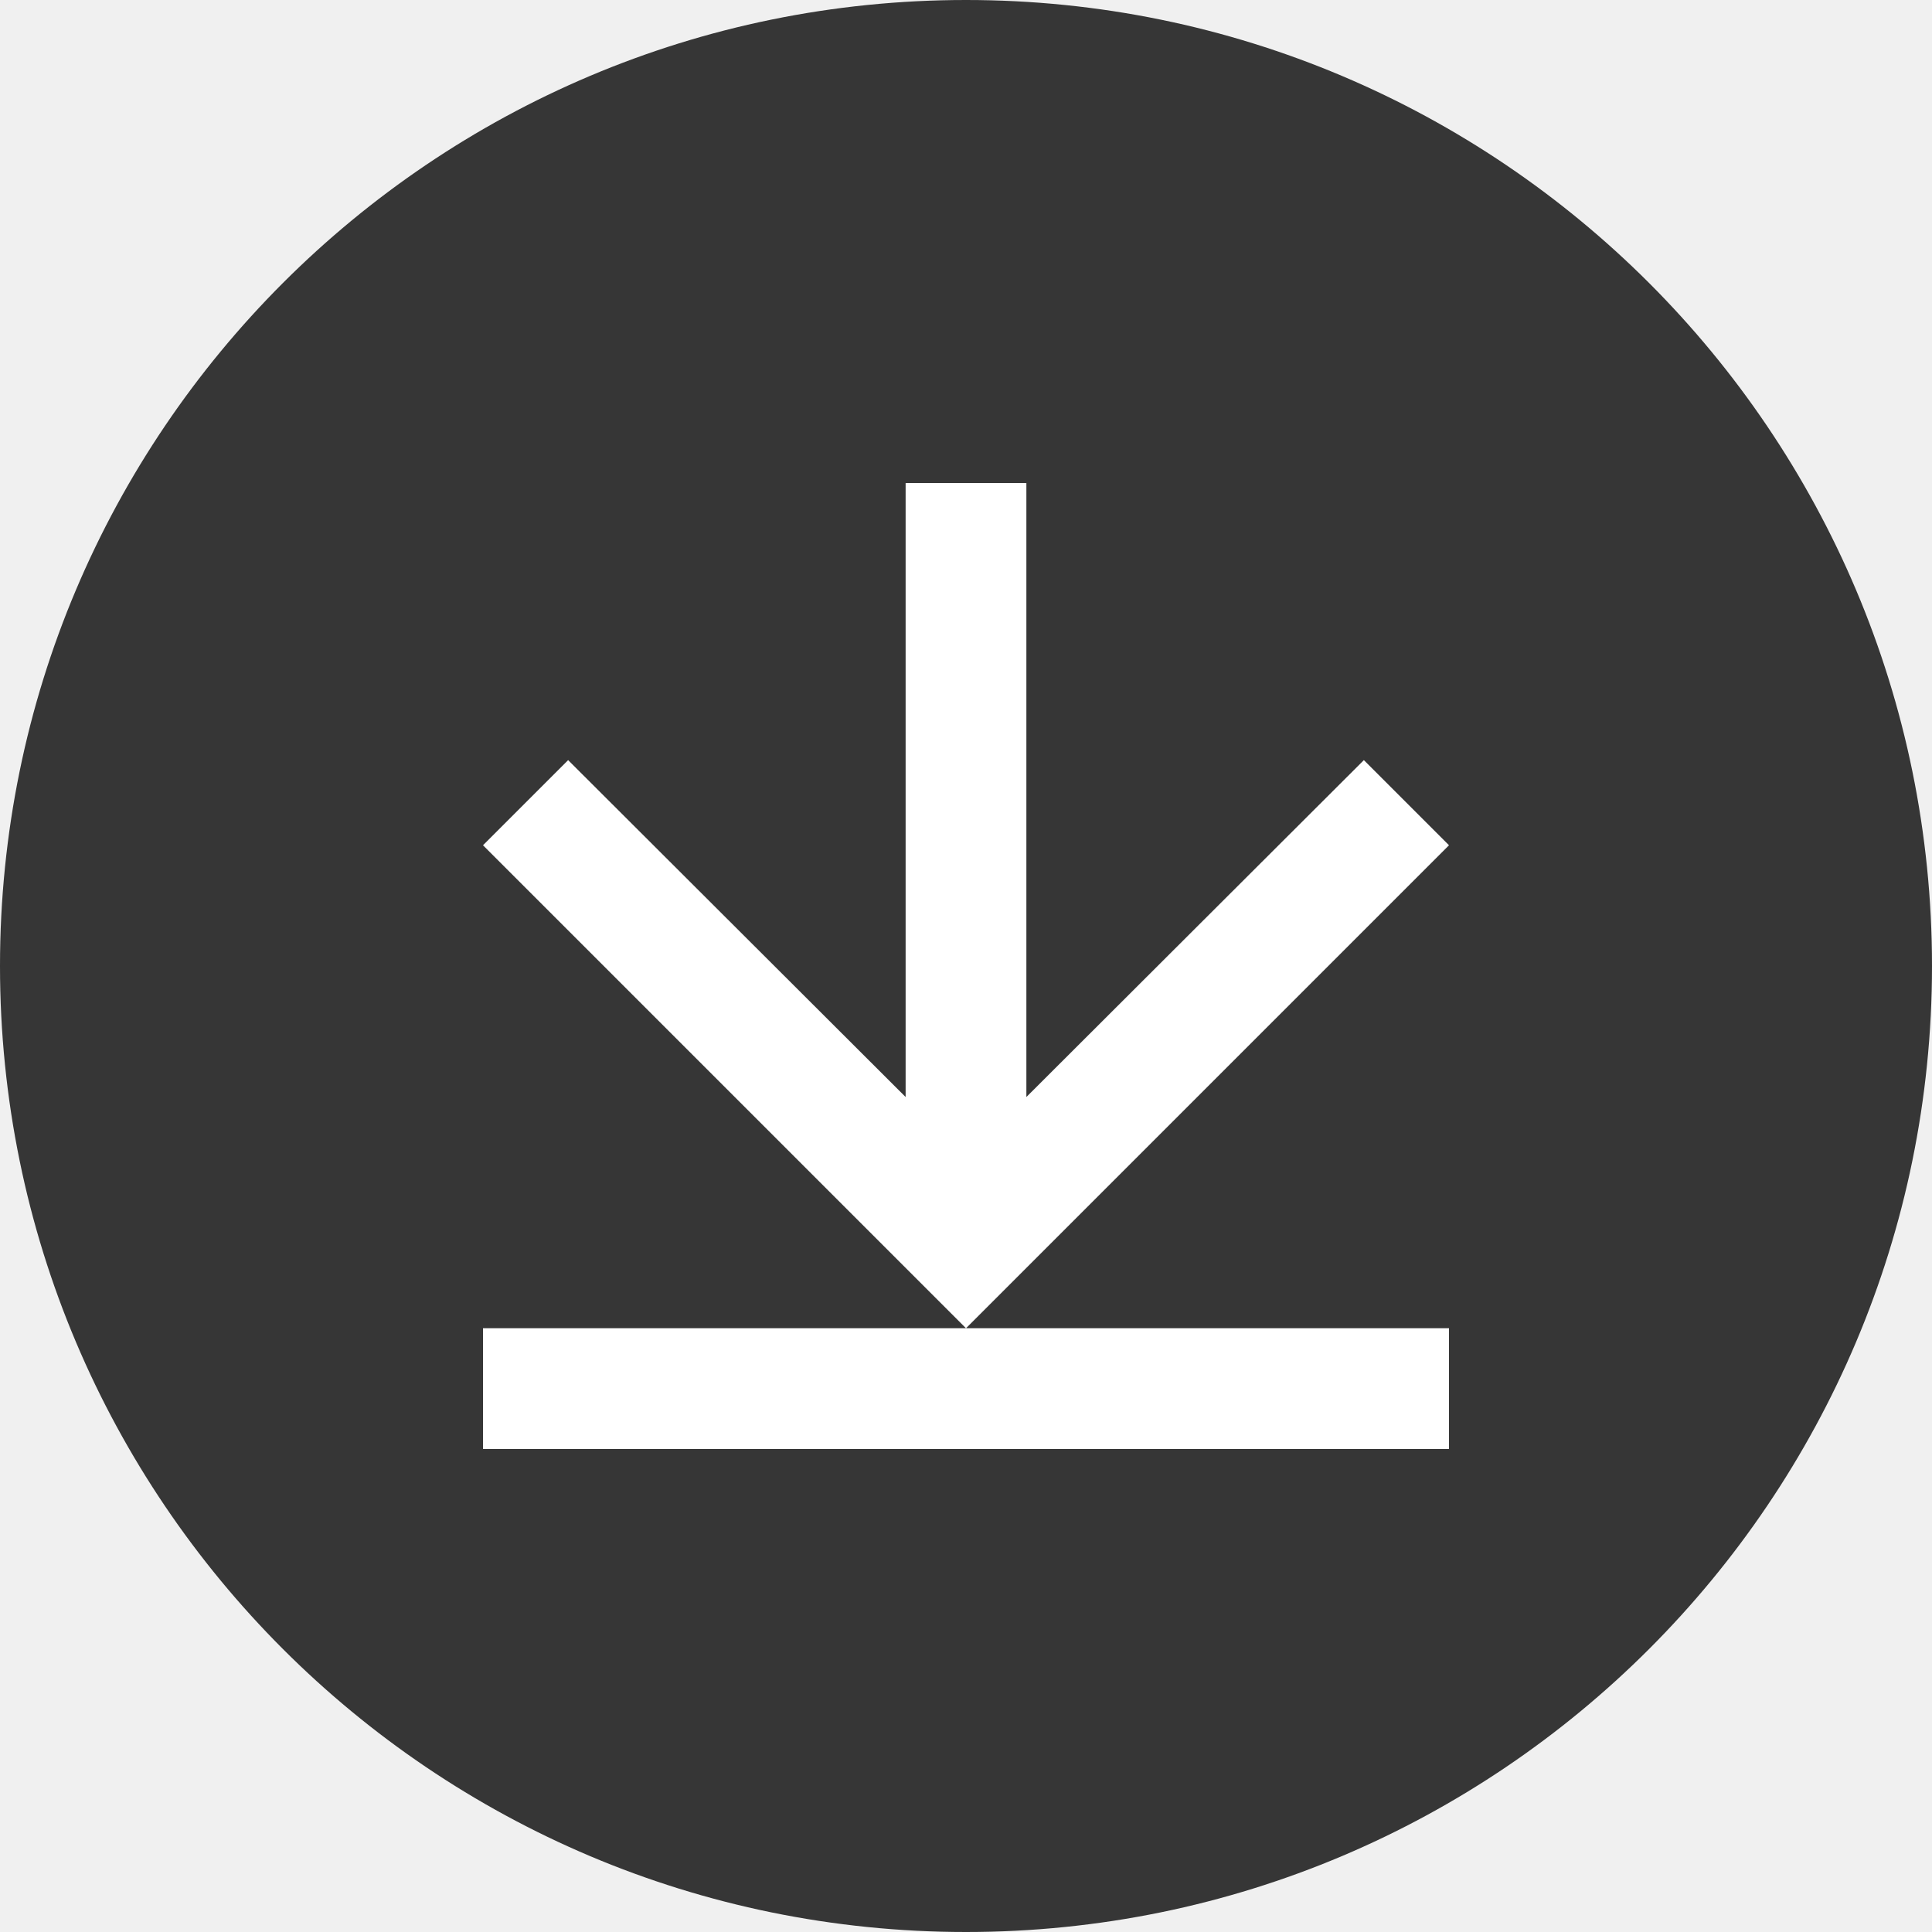
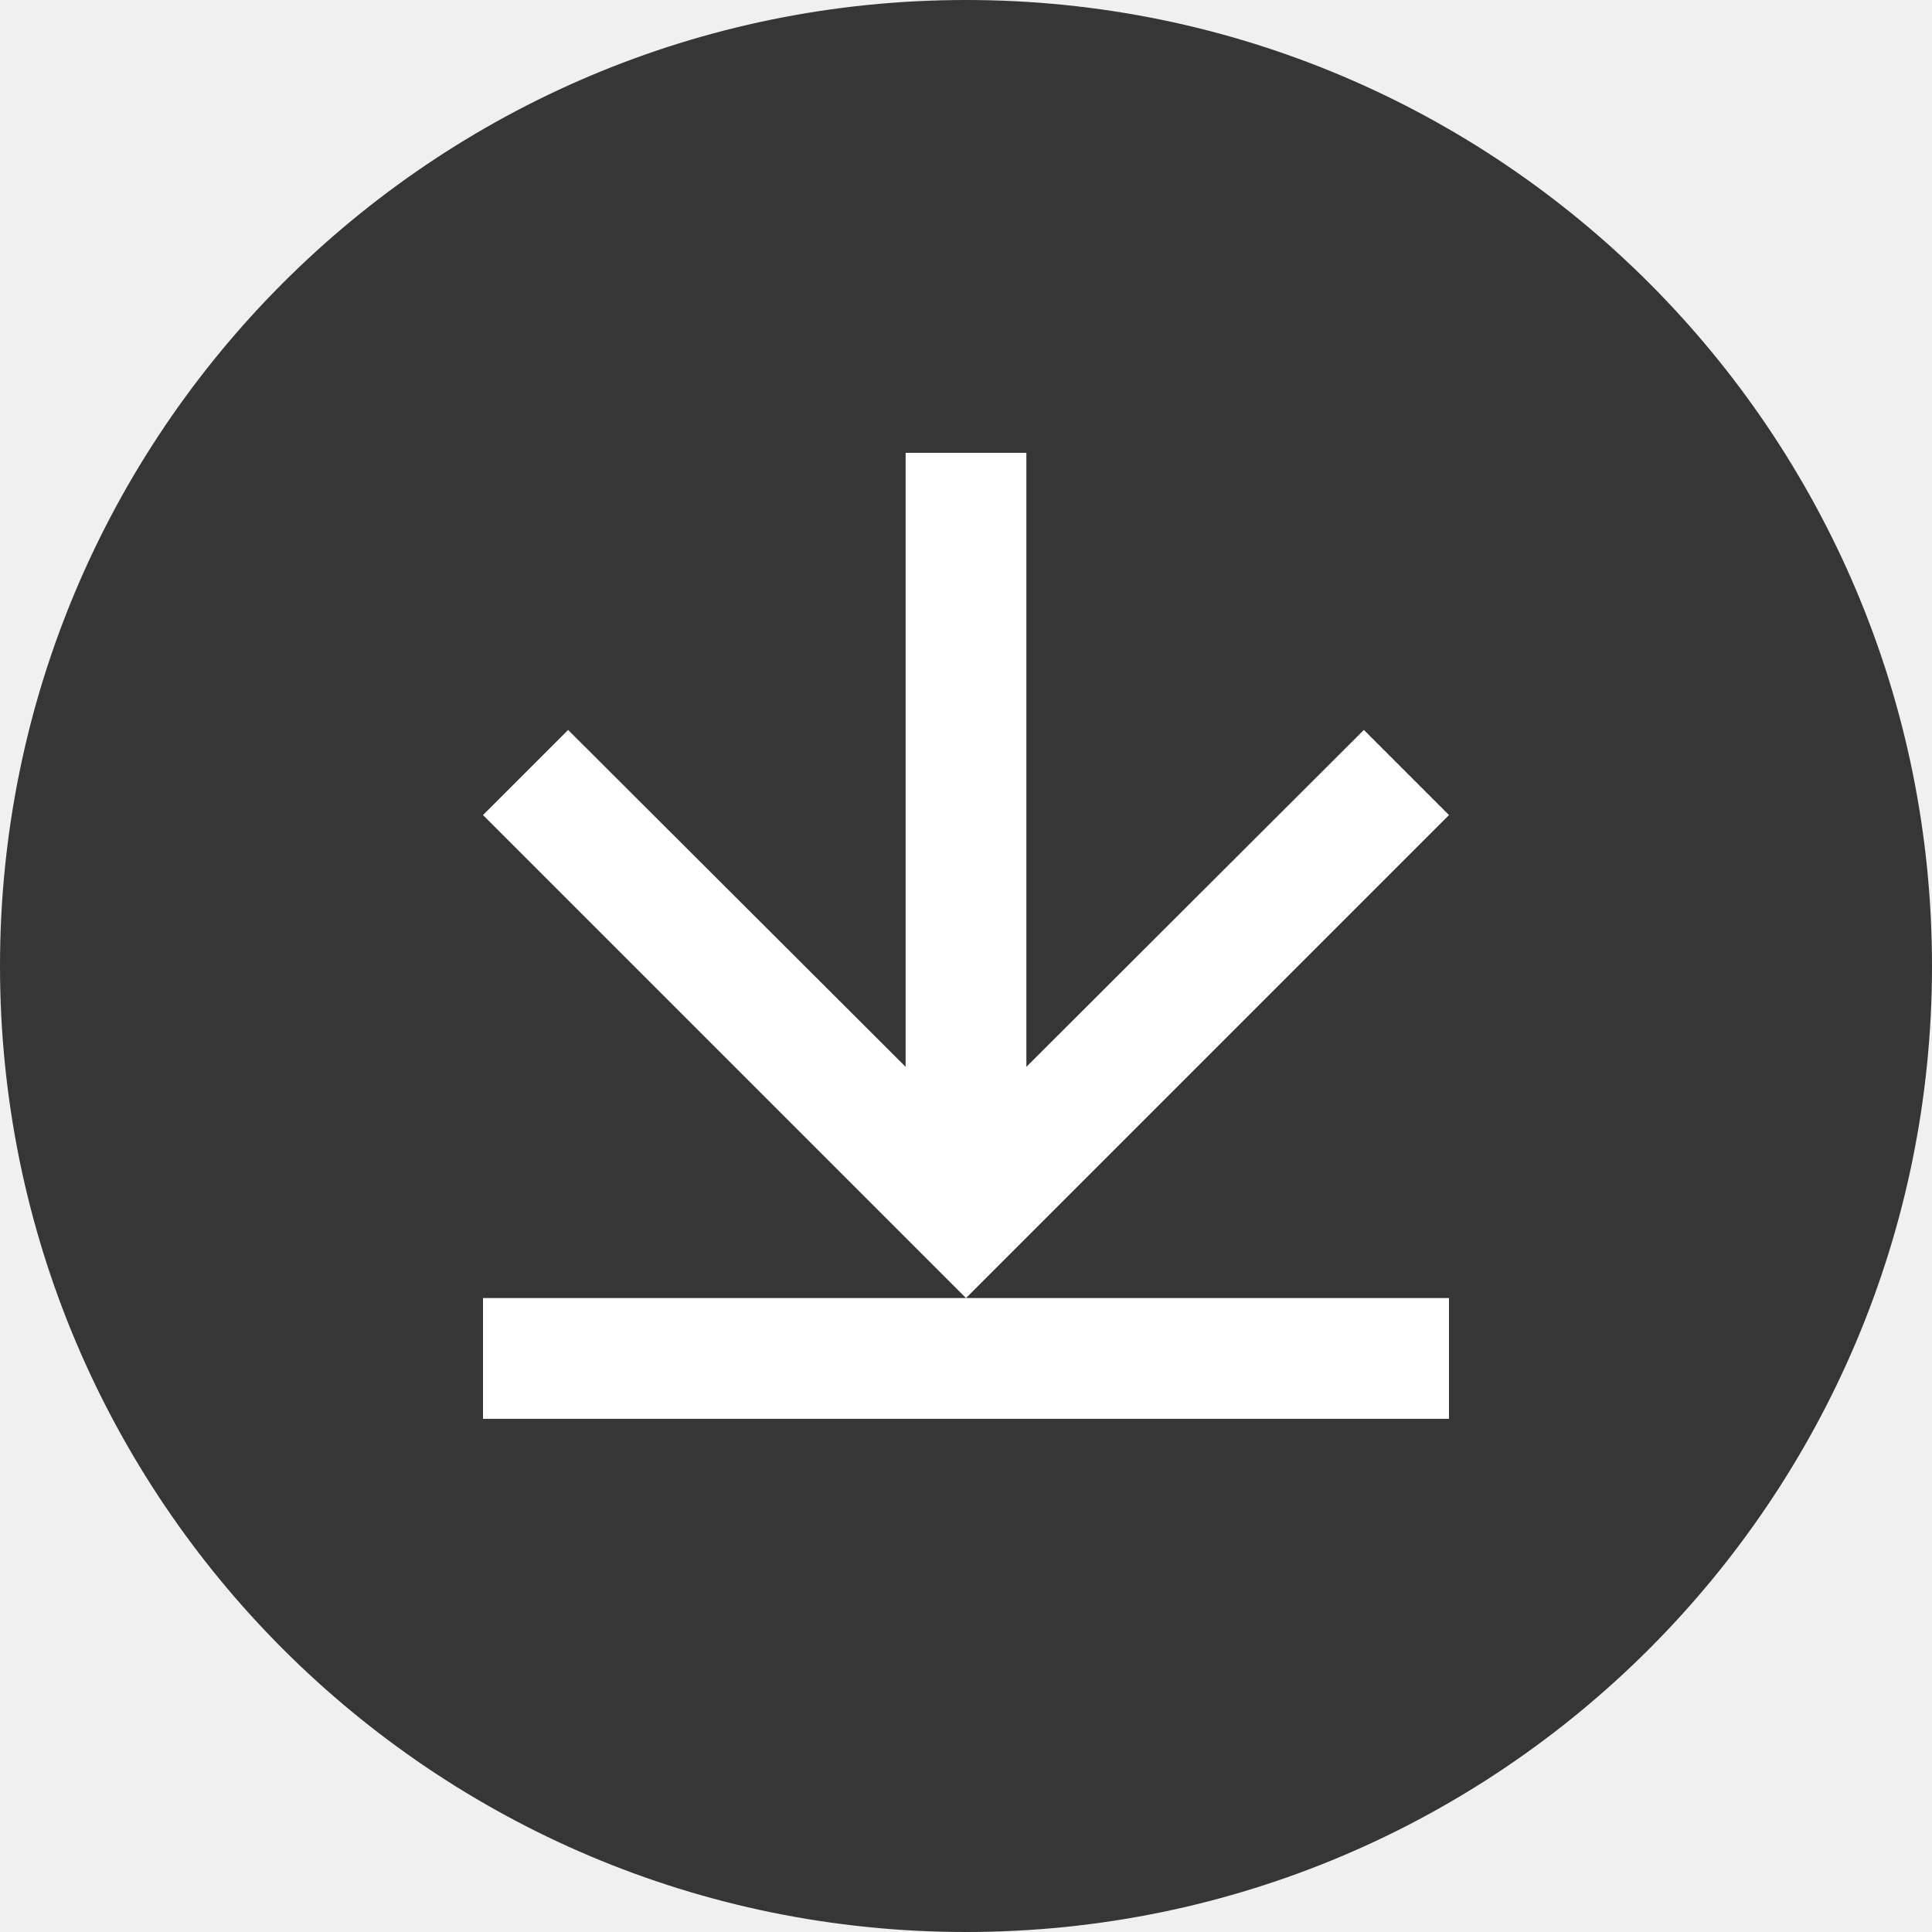
<svg xmlns="http://www.w3.org/2000/svg" width="16" height="16" viewBox="0 0 16 16" fill="none">
  <path d="M0 8C0 3.582 3.582 0 8 0C12.418 0 16 3.582 16 8C16 12.418 12.418 16 8 16C3.582 16 0 12.418 0 8Z" fill="#363636" />
-   <path fill-rule="evenodd" clip-rule="evenodd" d="M4.705 6.295L4 7L8 11L4 11V12H12V11L8 11L12 7L11.295 6.295L8.5 9.085L8.5 4H7.5V9.085L4.705 6.295Z" fill="white" />
+   <path fill-rule="evenodd" clip-rule="evenodd" d="M4.705 6.045L4 6.75L8 10.75L4 10.75V11.75H12V10.75L8 10.75L12 6.75L11.295 6.045L8.5 8.835L8.5 3.75H7.5V8.835L4.705 6.045Z" fill="white" />
</svg>
